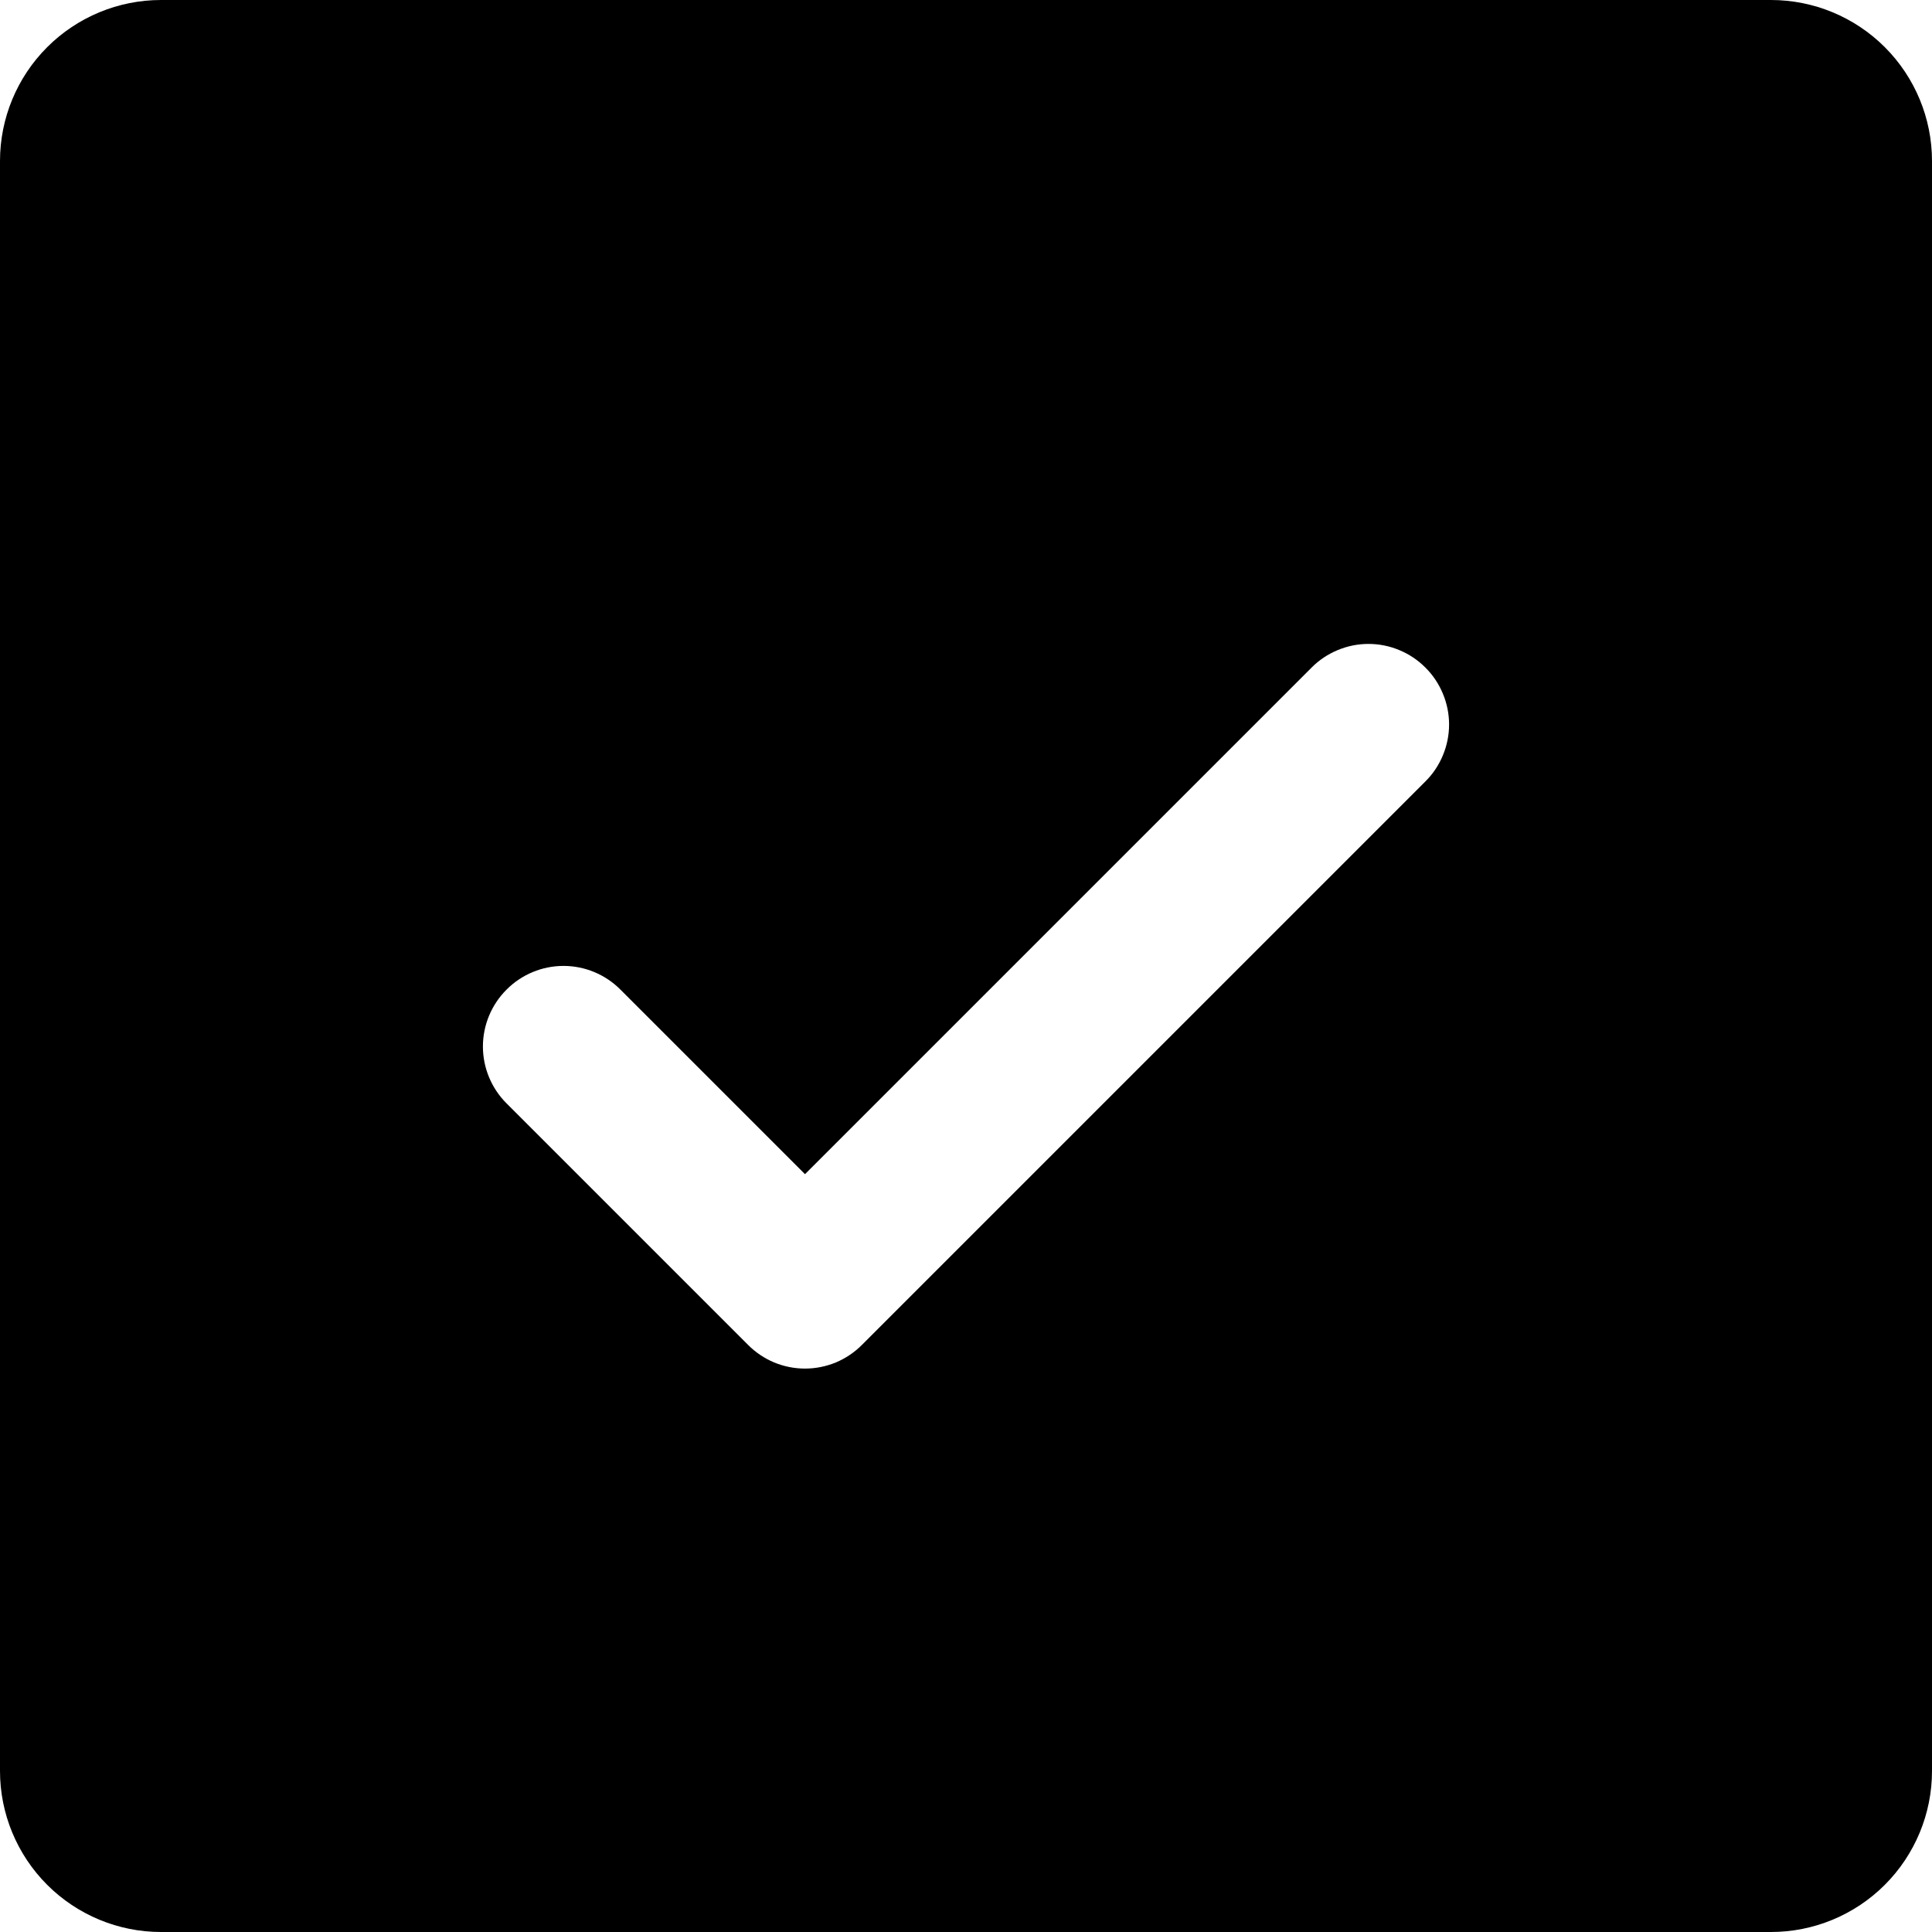
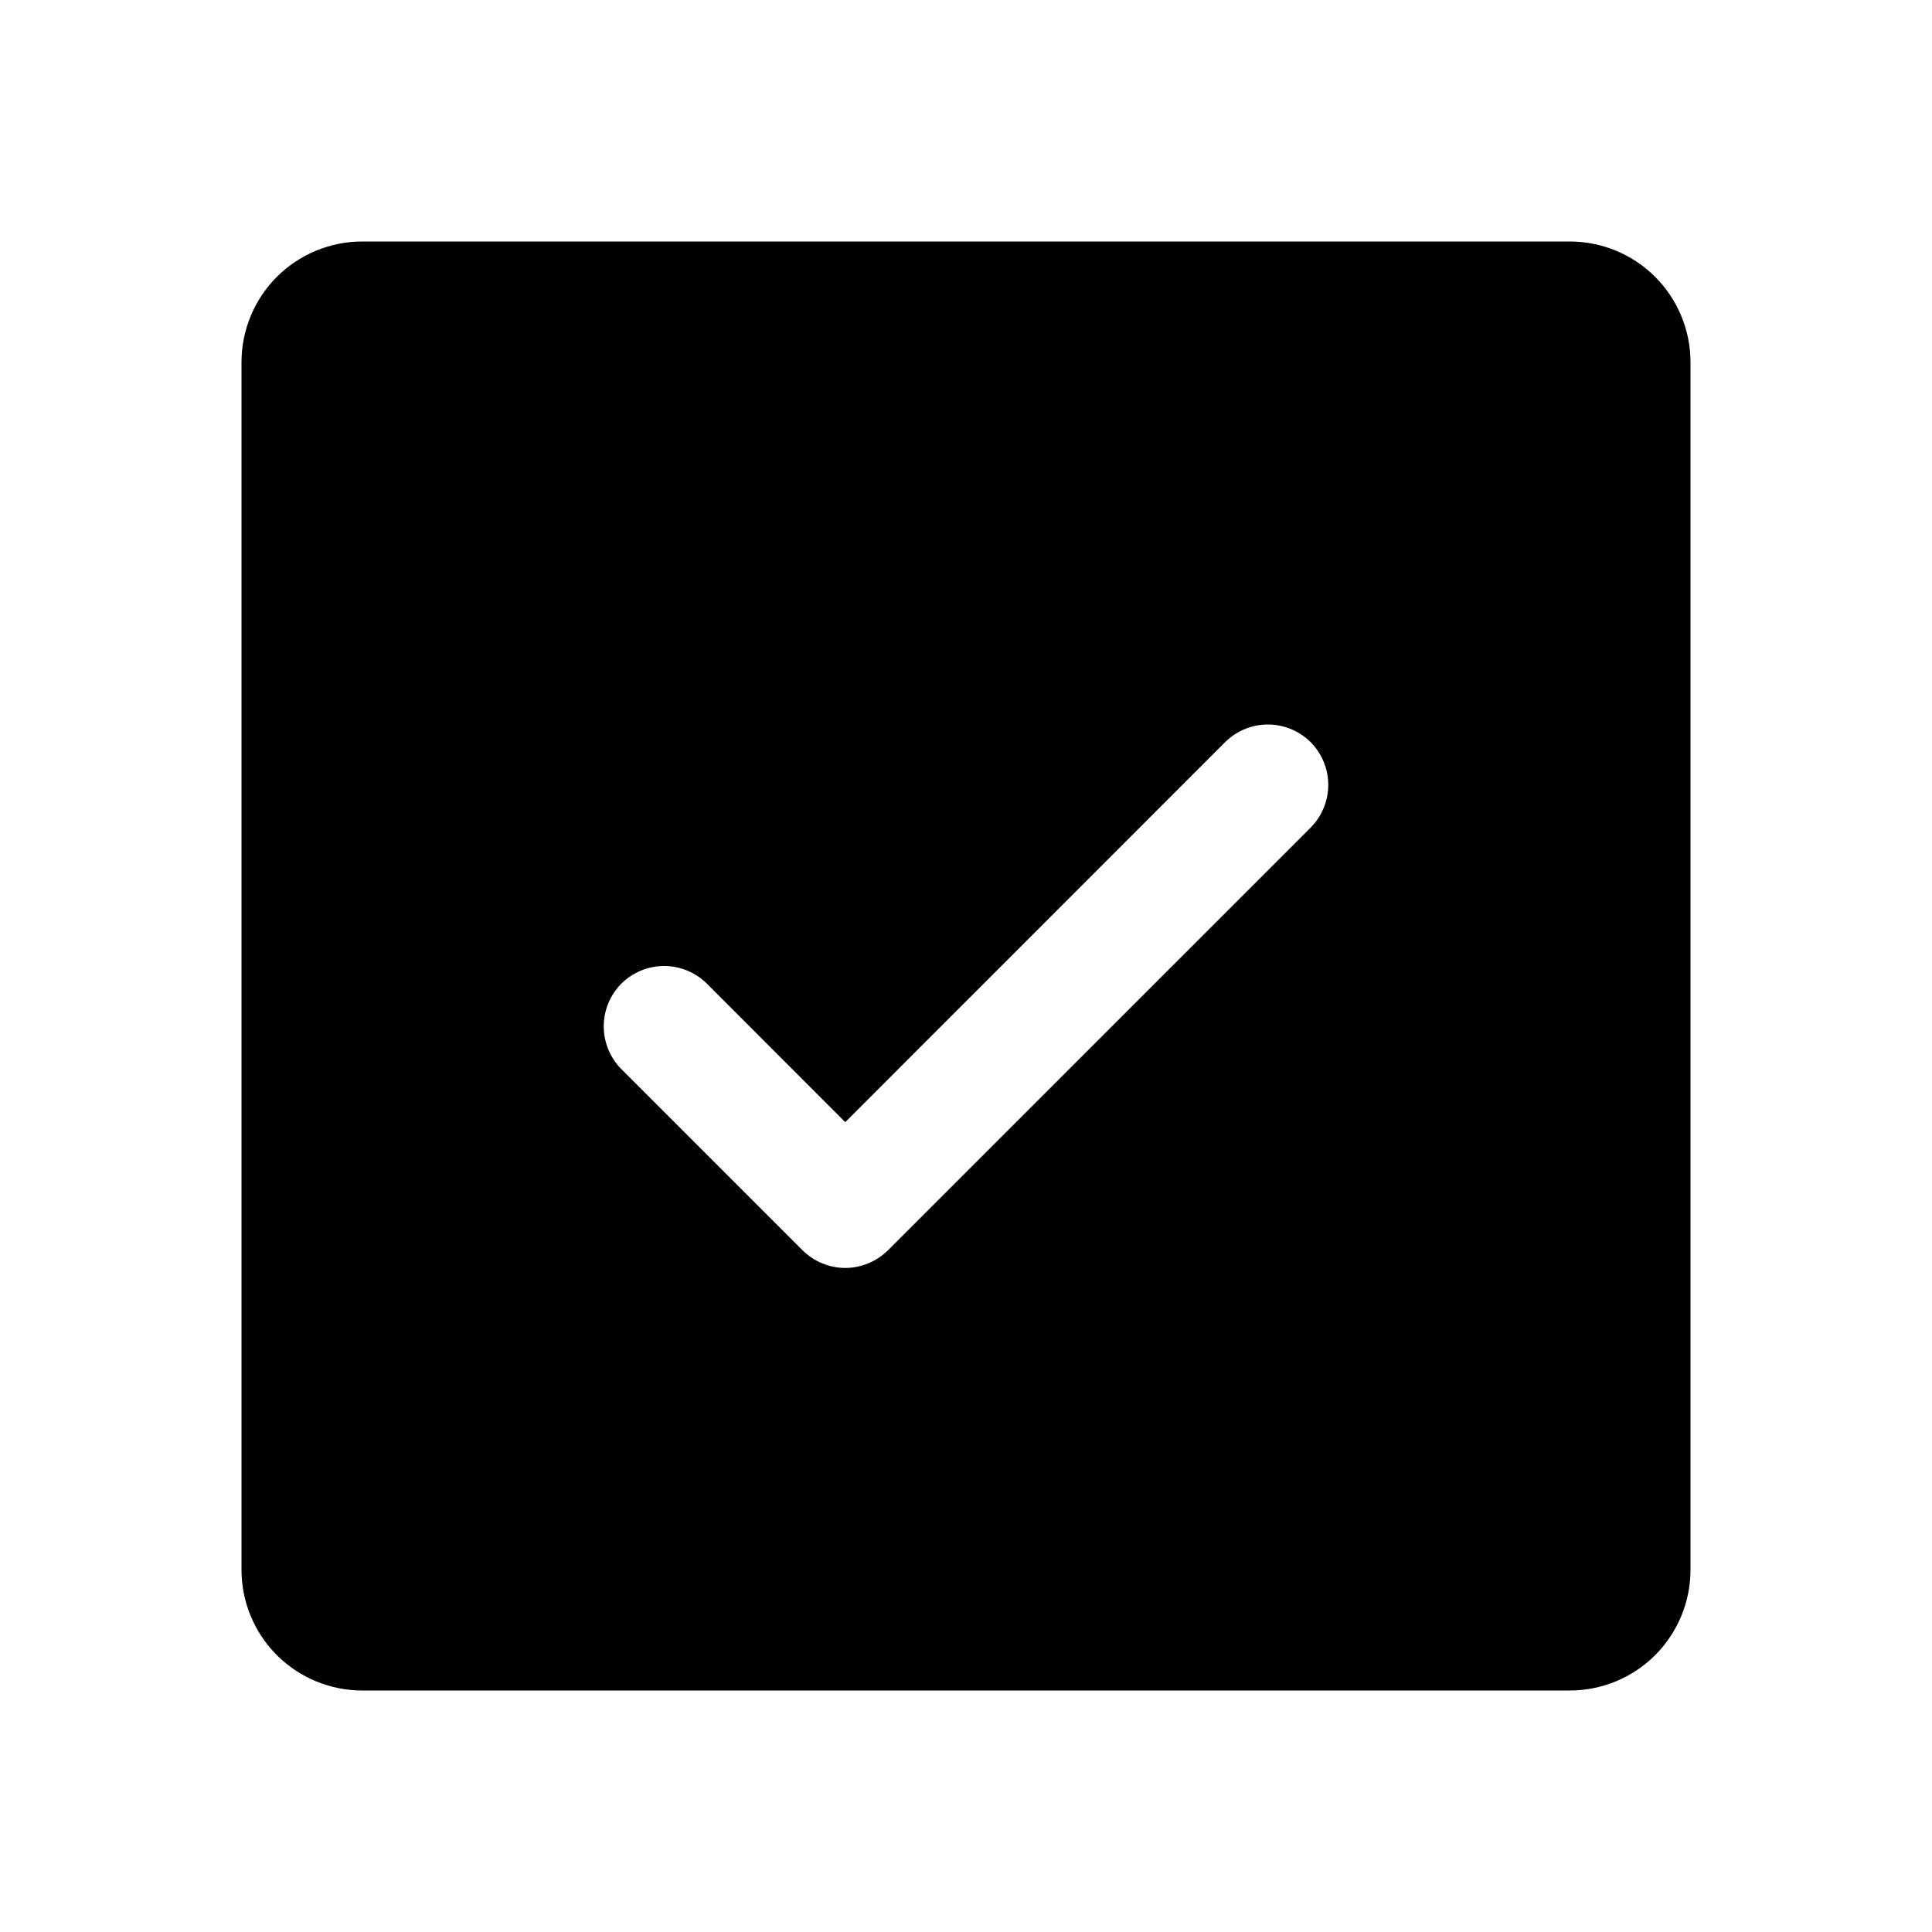
<svg xmlns="http://www.w3.org/2000/svg" width="24" height="24" viewBox="0 0 24 24" fill="none">
-   <path d="M22 0H2C1.47 0 0.961 0.211 0.586 0.586C0.211 0.961 0 1.47 0 2V22C0 22.53 0.211 23.039 0.586 23.414C0.961 23.789 1.47 24 2 24H22C22.53 24 23.039 23.789 23.414 23.414C23.789 23.039 24 22.53 24 22V2C24 1.47 23.789 0.961 23.414 0.586C23.039 0.211 22.53 0 22 0ZM17.707 9.707L10.707 16.707C10.615 16.8 10.504 16.874 10.383 16.925C10.261 16.975 10.131 17.001 10 17.001C9.869 17.001 9.738 16.975 9.617 16.925C9.496 16.874 9.385 16.8 9.293 16.707L6.293 13.707C6.105 13.52 5.999 13.265 5.999 13C5.999 12.735 6.105 12.48 6.293 12.293C6.48 12.105 6.735 11.999 7 11.999C7.265 11.999 7.52 12.105 7.707 12.293L10 14.586L16.293 8.293C16.385 8.2 16.496 8.126 16.617 8.076C16.738 8.025 16.869 7.999 17 7.999C17.131 7.999 17.262 8.025 17.383 8.076C17.504 8.126 17.615 8.2 17.707 8.293C17.8 8.385 17.874 8.496 17.924 8.617C17.975 8.739 18.001 8.869 18.001 9C18.001 9.131 17.975 9.261 17.924 9.383C17.874 9.504 17.8 9.615 17.707 9.707Z" fill="#000000" />
+   <path d="M19.5 3H4.5C4.102 3 3.721 3.158 3.439 3.439C3.158 3.721 3 4.102 3 4.5V19.5C3 19.898 3.158 20.279 3.439 20.561C3.721 20.842 4.102 21 4.5 21H19.5C19.898 21 20.279 20.842 20.561 20.561C20.842 20.279 21 19.898 21 19.5V4.5C21 4.102 20.842 3.721 20.561 3.439C20.279 3.158 19.898 3 19.5 3ZM16.281 10.281L11.031 15.531C10.961 15.6 10.878 15.656 10.787 15.693C10.696 15.731 10.599 15.751 10.5 15.751C10.401 15.751 10.304 15.731 10.213 15.693C10.122 15.656 10.039 15.6 9.969 15.531L7.719 13.281C7.579 13.14 7.5 12.949 7.5 12.75C7.5 12.551 7.579 12.36 7.719 12.219C7.86 12.079 8.051 12 8.25 12C8.449 12 8.64 12.079 8.781 12.219L10.5 13.94L15.219 9.219C15.289 9.15 15.372 9.094 15.463 9.057C15.554 9.019 15.652 9 15.75 9C15.848 9 15.946 9.019 16.037 9.057C16.128 9.094 16.211 9.15 16.281 9.219C16.35 9.289 16.406 9.372 16.443 9.463C16.481 9.554 16.5 9.651 16.5 9.75C16.5 9.849 16.481 9.946 16.443 10.037C16.406 10.128 16.35 10.211 16.281 10.281Z" fill="black" />
</svg>
